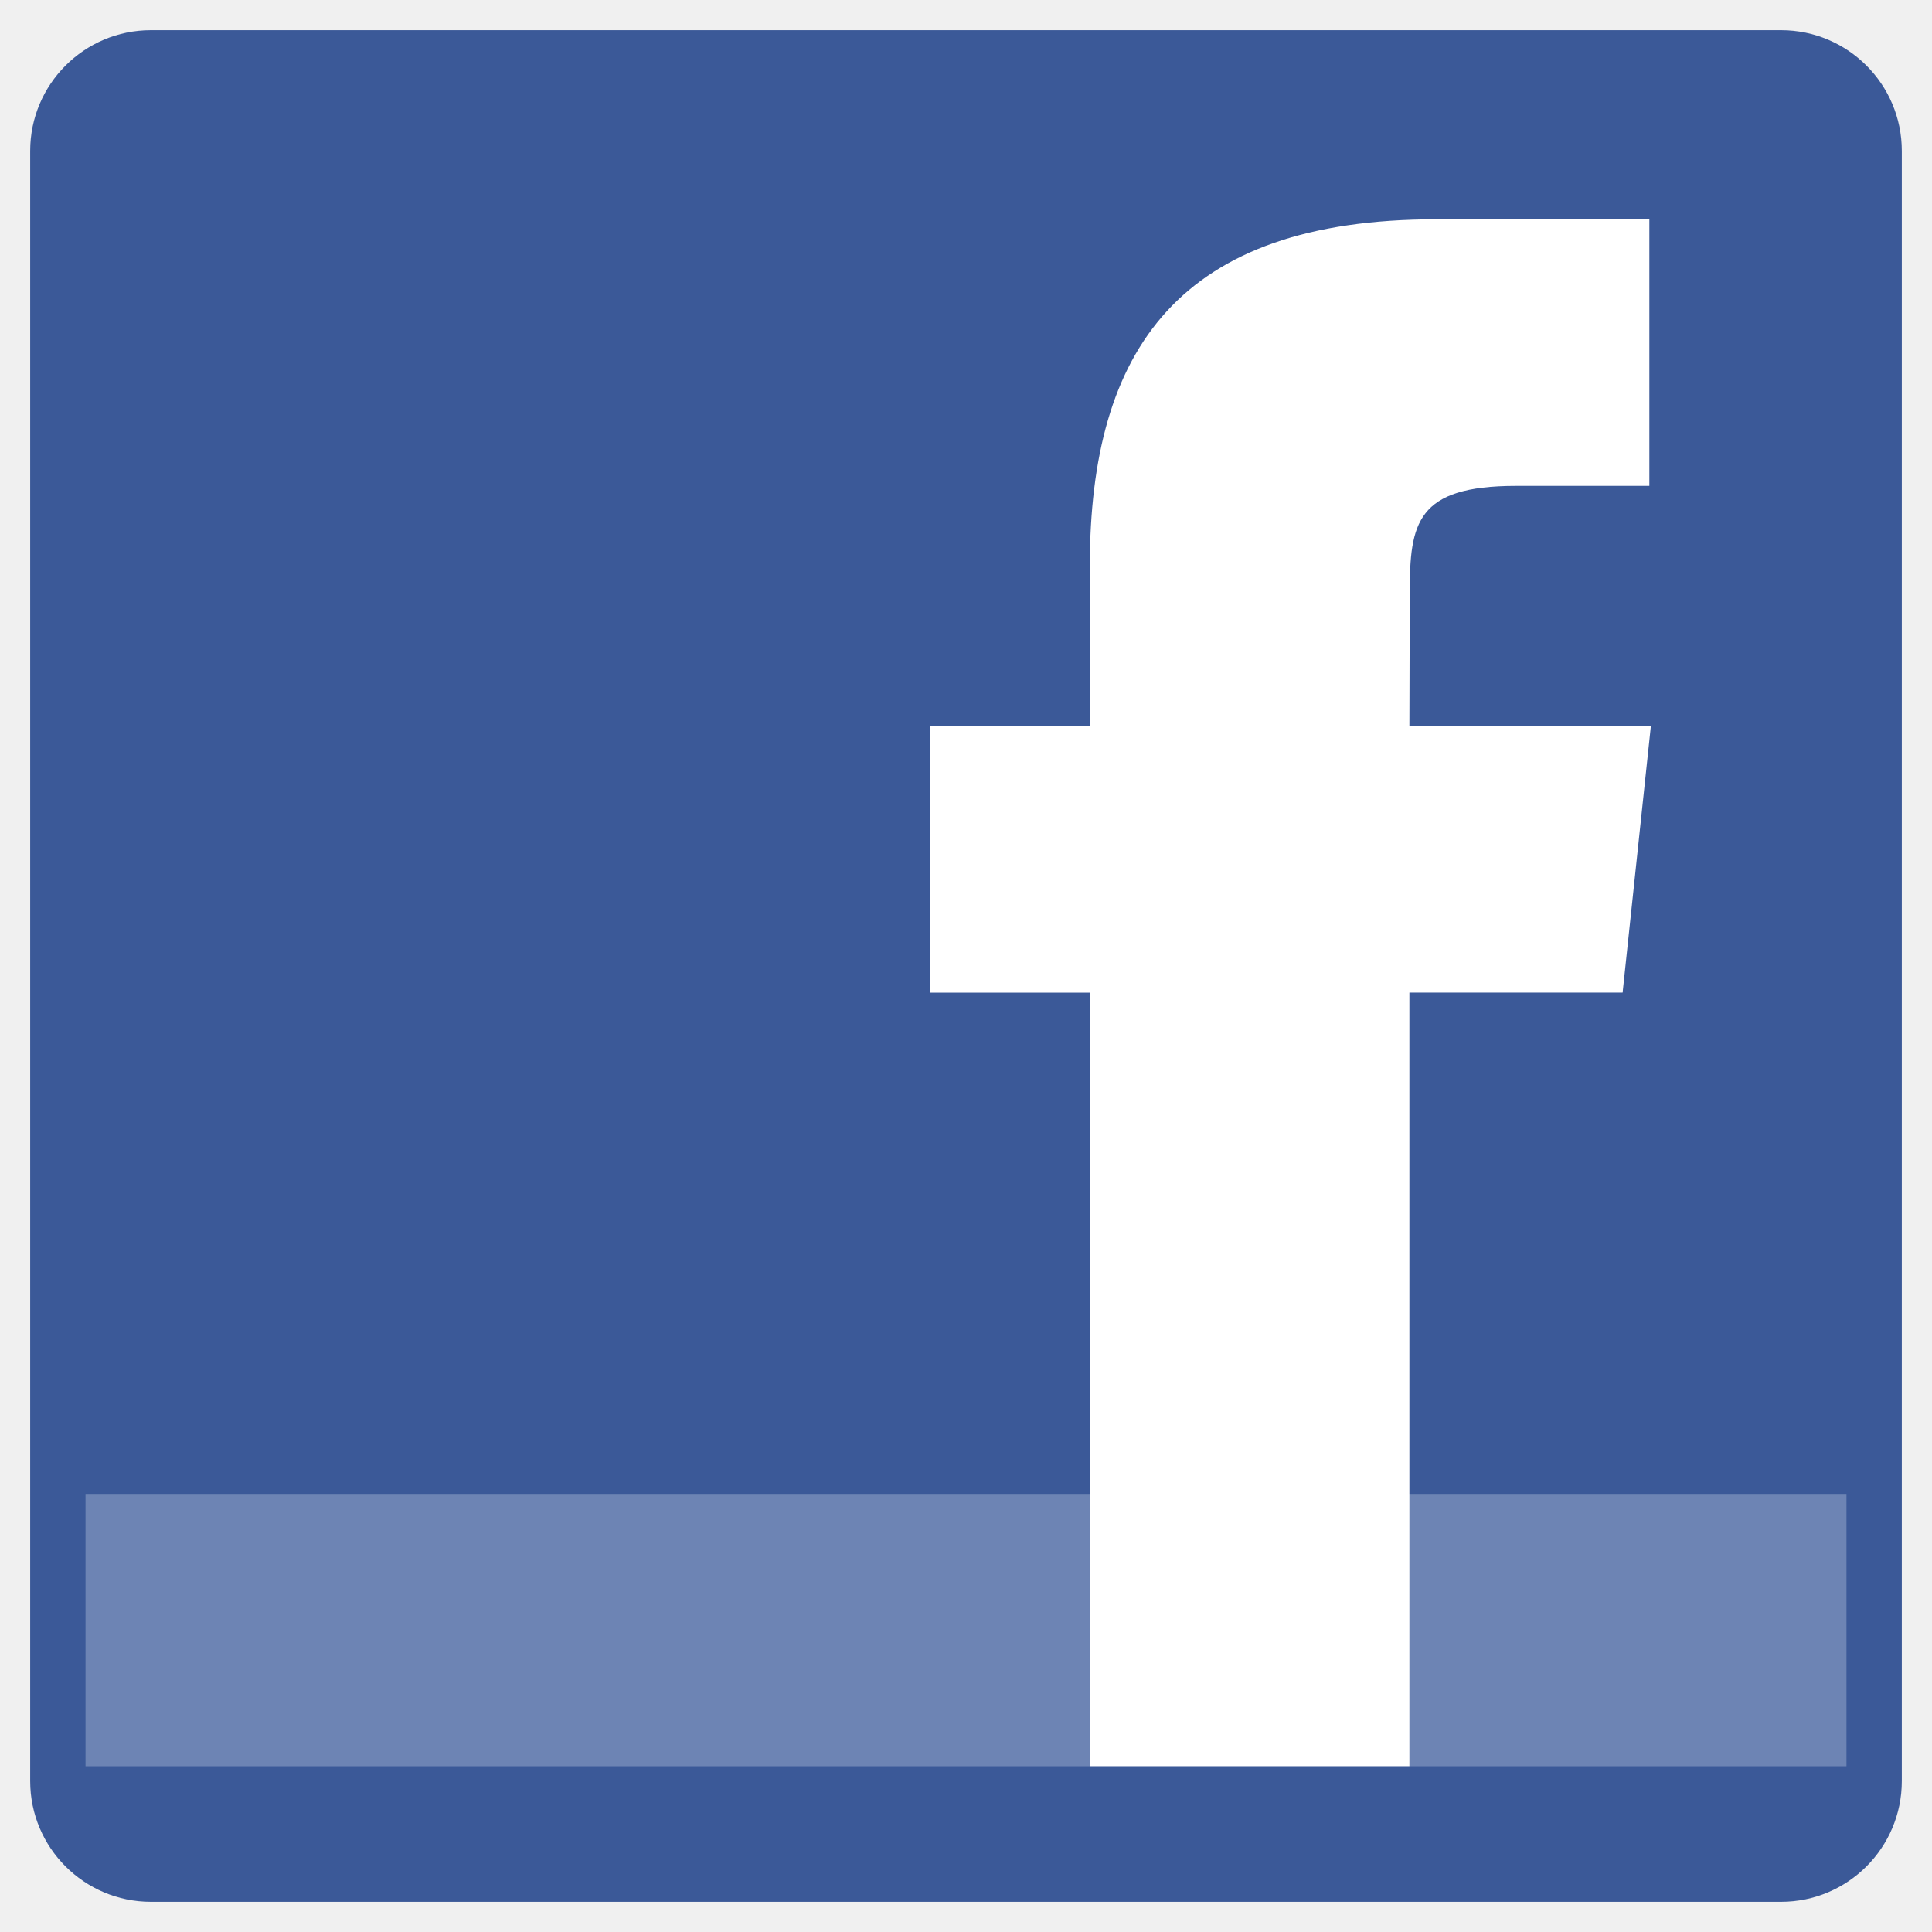
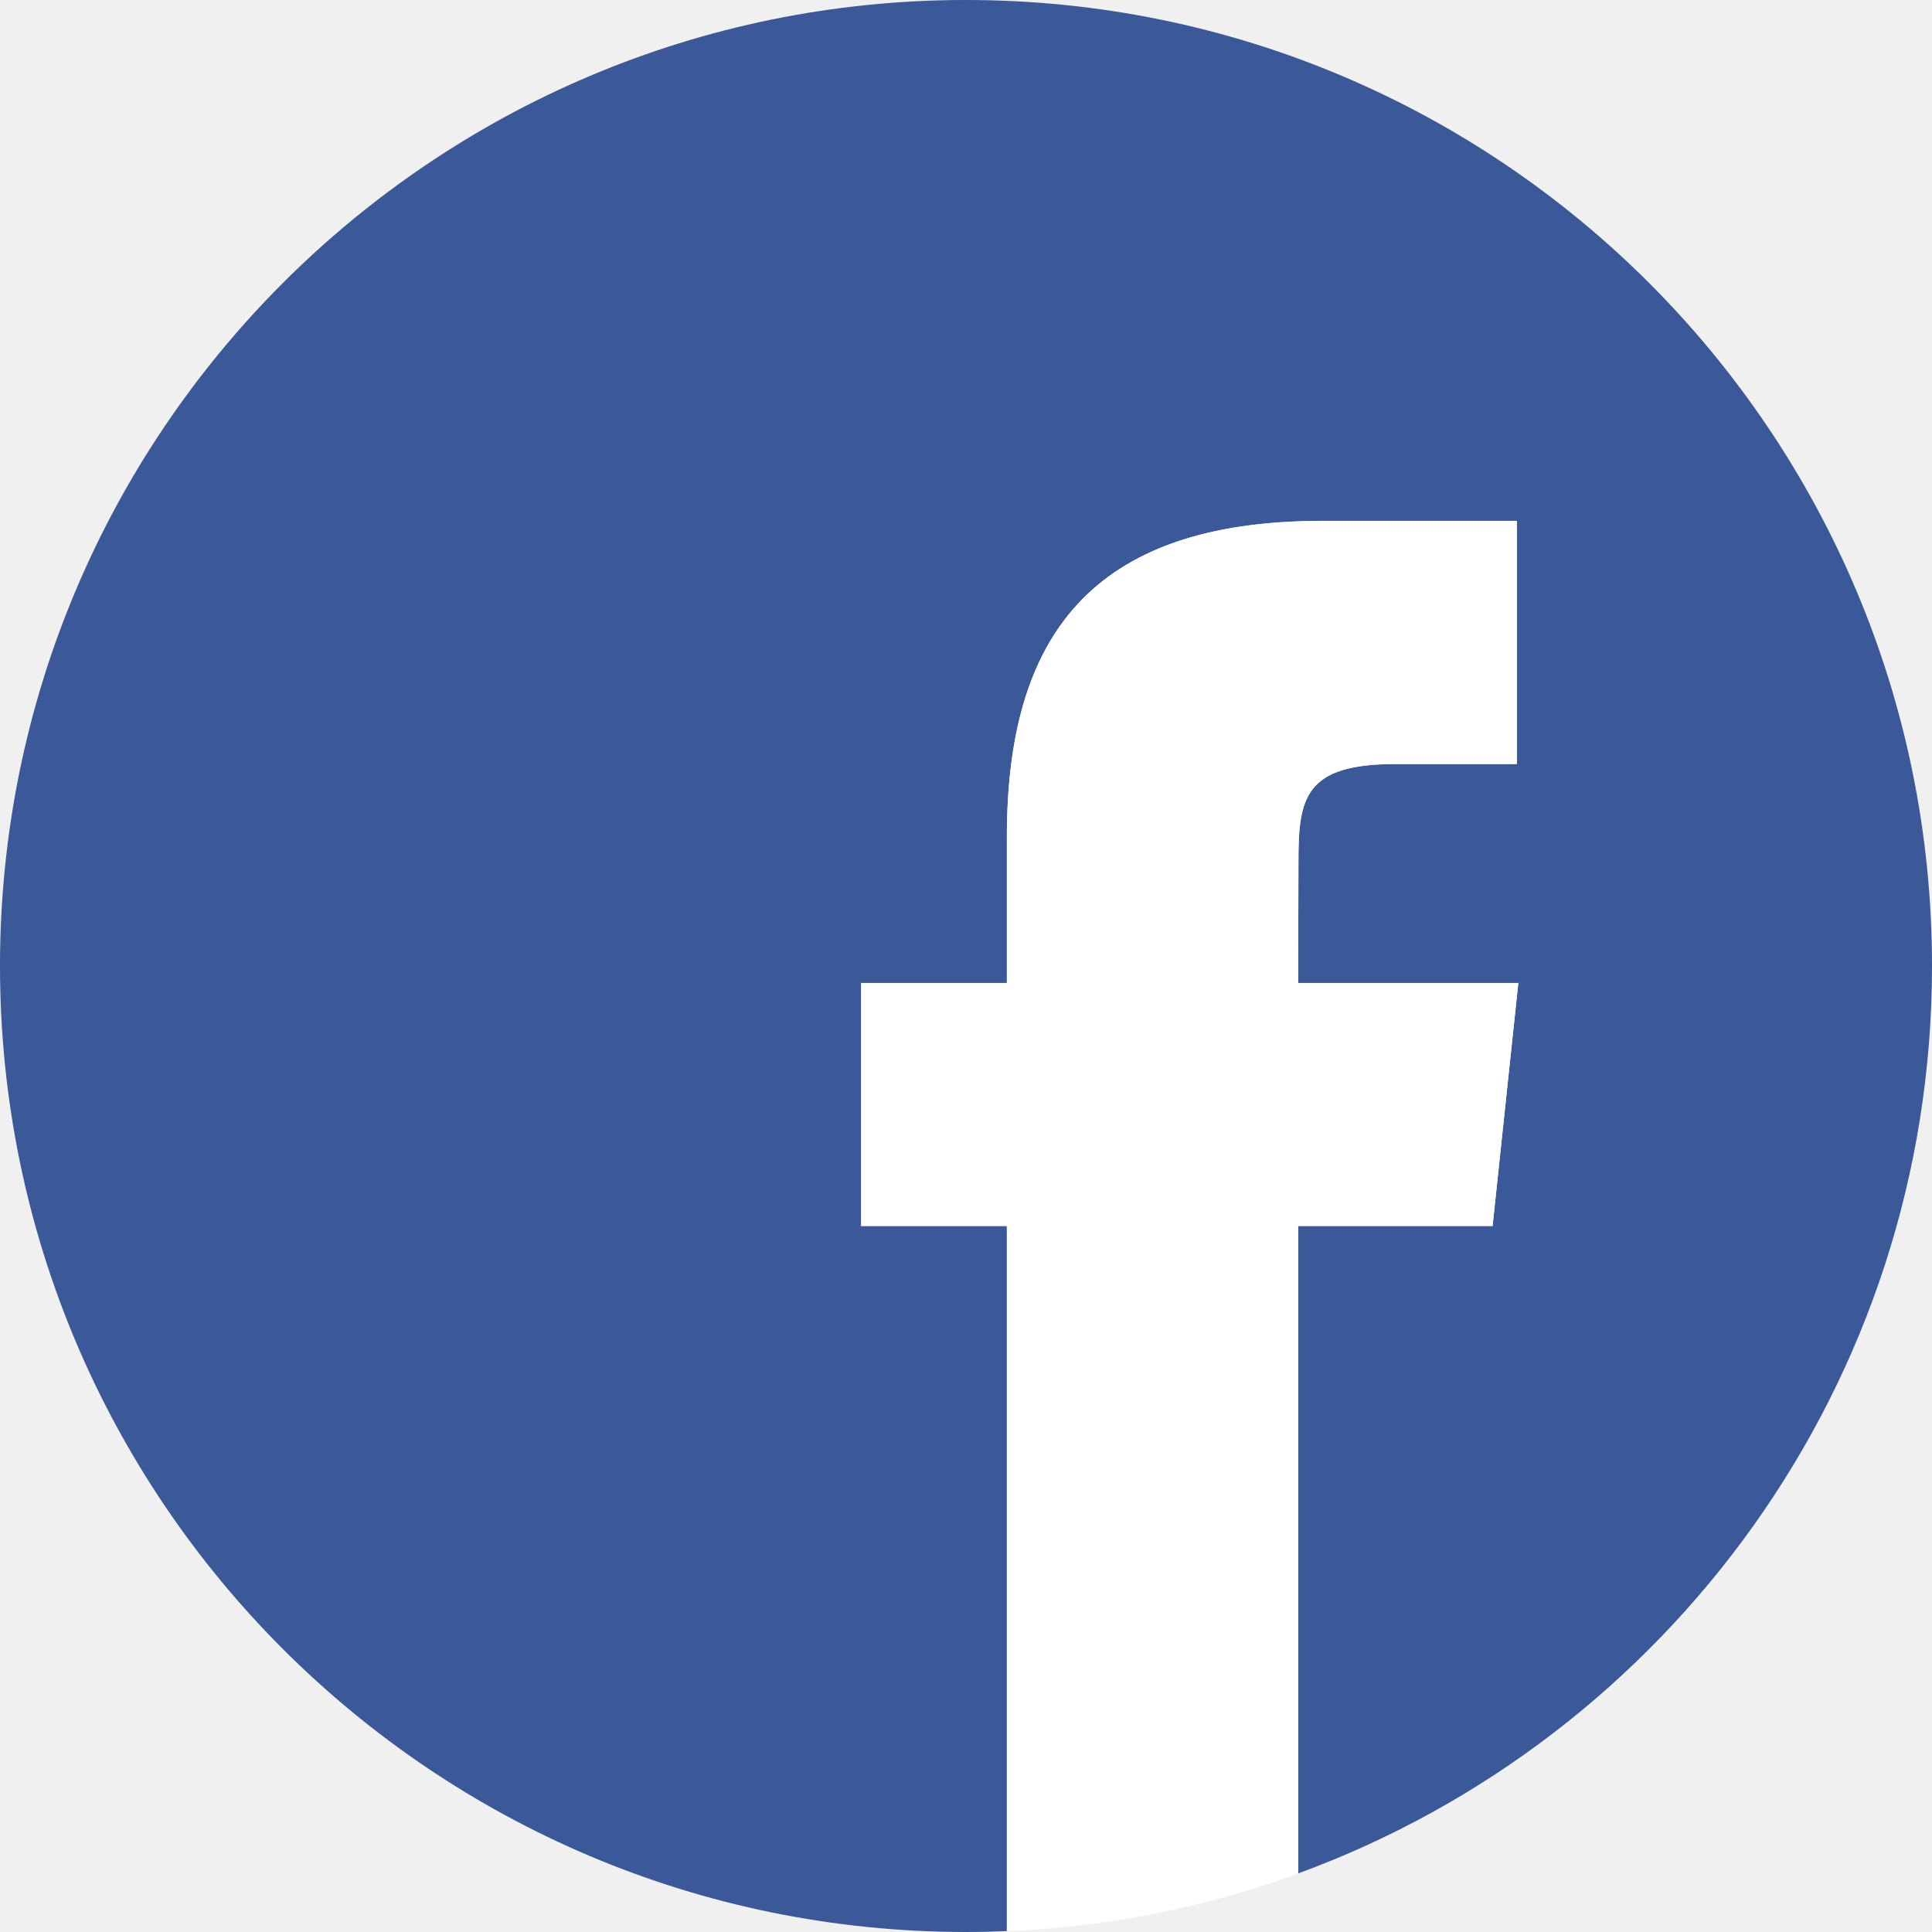
- <svg xmlns="http://www.w3.org/2000/svg" version="1.1" x="0px" y="0px" width="128px" height="128px" viewBox="0 0 128 128" enable-background="new 0 0 128 128" xml:space="preserve">
-   <g id="Layer_2">
-     <path fill="#3B5998" d="M126,118c0,4.418-3.582,8-8,8H10c-4.418,0-8-3.582-8-8V10c0-4.418,3.582-8,8-8h108c4.418,0,8,3.582,8,8V118   z" />
-   </g>
-   <g id="Layer_4">
-     <g>
-       <rect x="5.667" y="98.98" fill="#6D84B4" width="116.666" height="18.039" />
+ <svg xmlns="http://www.w3.org/2000/svg" width="399" height="399" id="svg2" version="1.1">
+   <defs id="defs4" />
+   <g id="layer9" style="display:inline" transform="translate(-194.9688,-276.5625)">
+     <g id="g4469">
+       <path id="path3857" d="m 394.469,276.562 c -110.184,0 -199.5,89.316 -199.5,199.5 0,110.184 89.316,199.5 199.5,199.5 2.831,0 5.636,-0.071 8.438,-0.188 l 0,-145.625 -30.094,0 0,-50.188 30.094,0 0,-30.125 c 0,-40.945 16.958,-65.312 65.188,-65.312 l 40.156,0 0,50.219 -25.094,0 c -18.778,0 -20.031,7.002 -20.031,20.094 l -0.062,25.125 45.469,0 -5.312,50.188 -40.156,0 0,133.719 c 76.391,-27.971 130.906,-101.325 130.906,-187.406 0,-110.184 -89.316,-199.5 -199.5,-199.5 z" mask="none" style="fill:#3b5998;fill-opacity:1" />
+       <path id="path3857-4" d="m 468.099,384.141 c -48.23,0 -65.188,24.367 -65.188,65.312 l 0,30.125 -30.094,0 0,50.188 30.094,0 0,145.625 c 21.056,-0.877 41.279,-4.994 60.156,-11.906 l 0,-133.719 40.156,0 5.312,-50.188 -45.469,0 0.062,-25.125 c 0,-13.092 1.253,-20.094 20.031,-20.094 l 25.094,0 0,-50.219 -40.156,0 z" mask="none" style="fill:#ffffff;fill-opacity:1" />
    </g>
  </g>
-   <g id="Layer_3">
-     <path fill="#FFFFFF" d="M93.376,117.012H72.203V65.767H61.625v-17.66h10.578V37.504c0-14.407,5.973-22.974,22.943-22.974h14.128   v17.662h-8.831c-6.606,0-7.043,2.468-7.043,7.074l-0.024,8.839h15.998l-1.872,17.66H93.376V117.012z" />
-   </g>
</svg>
